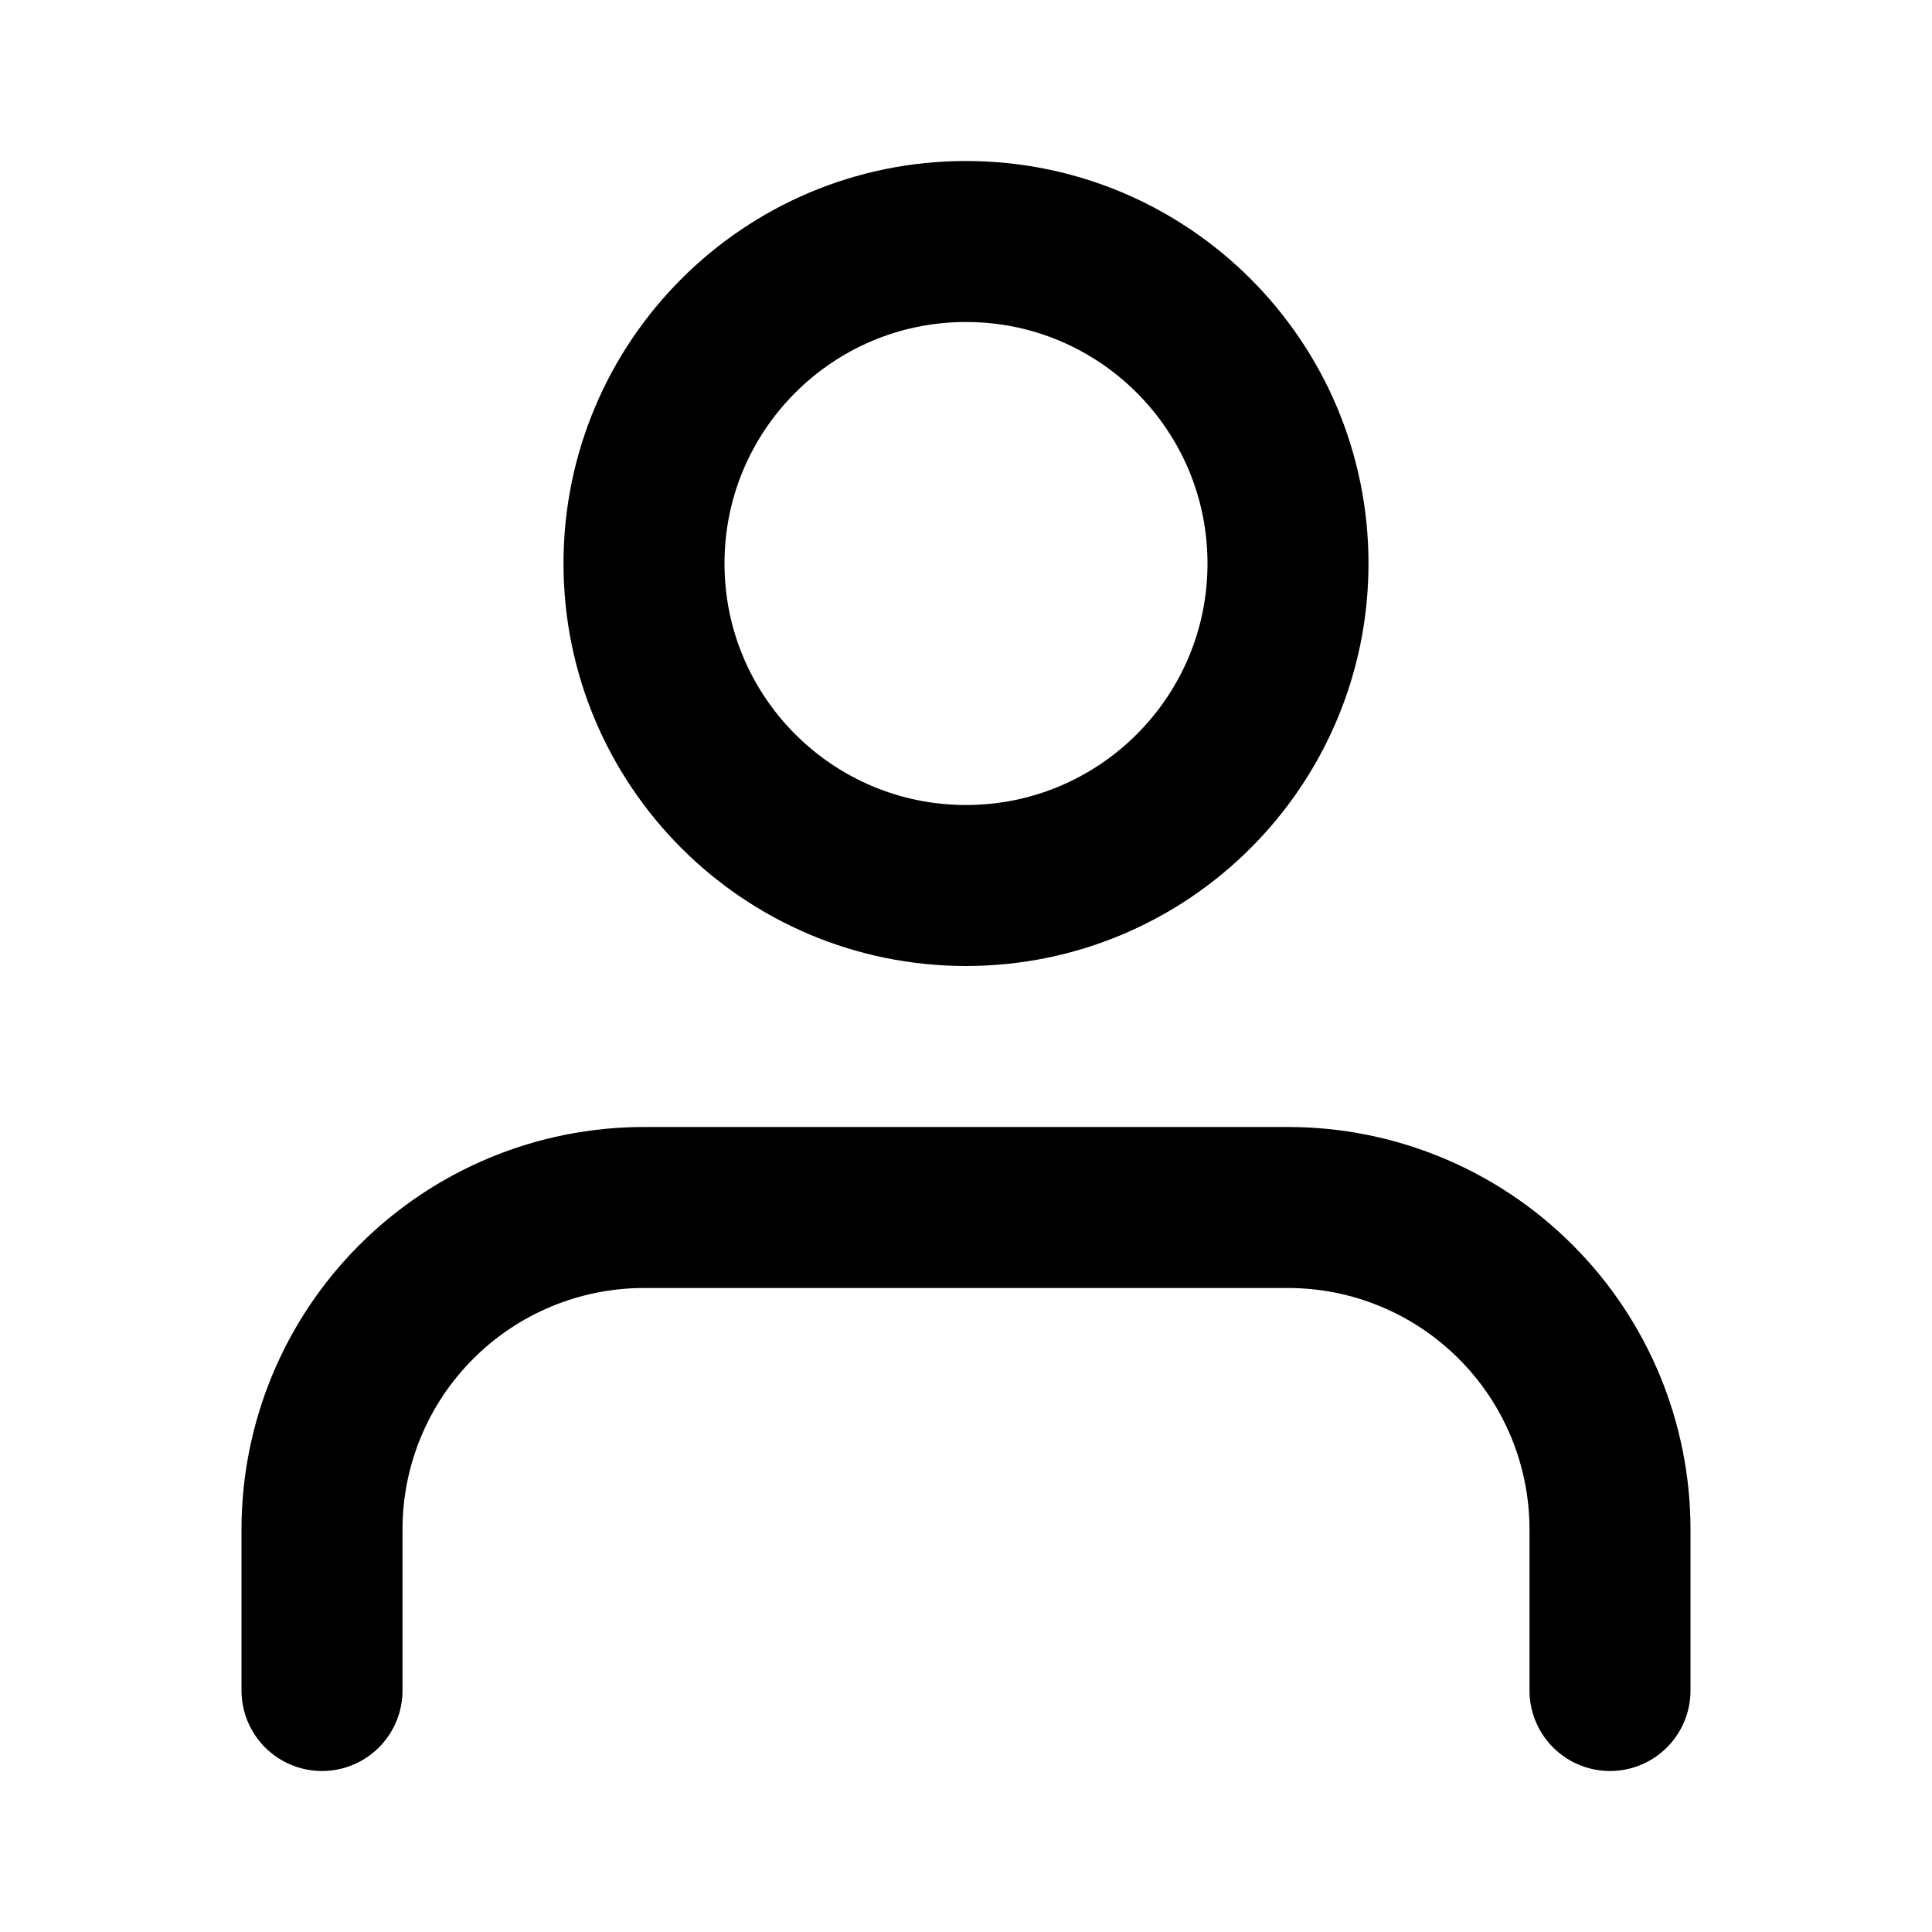
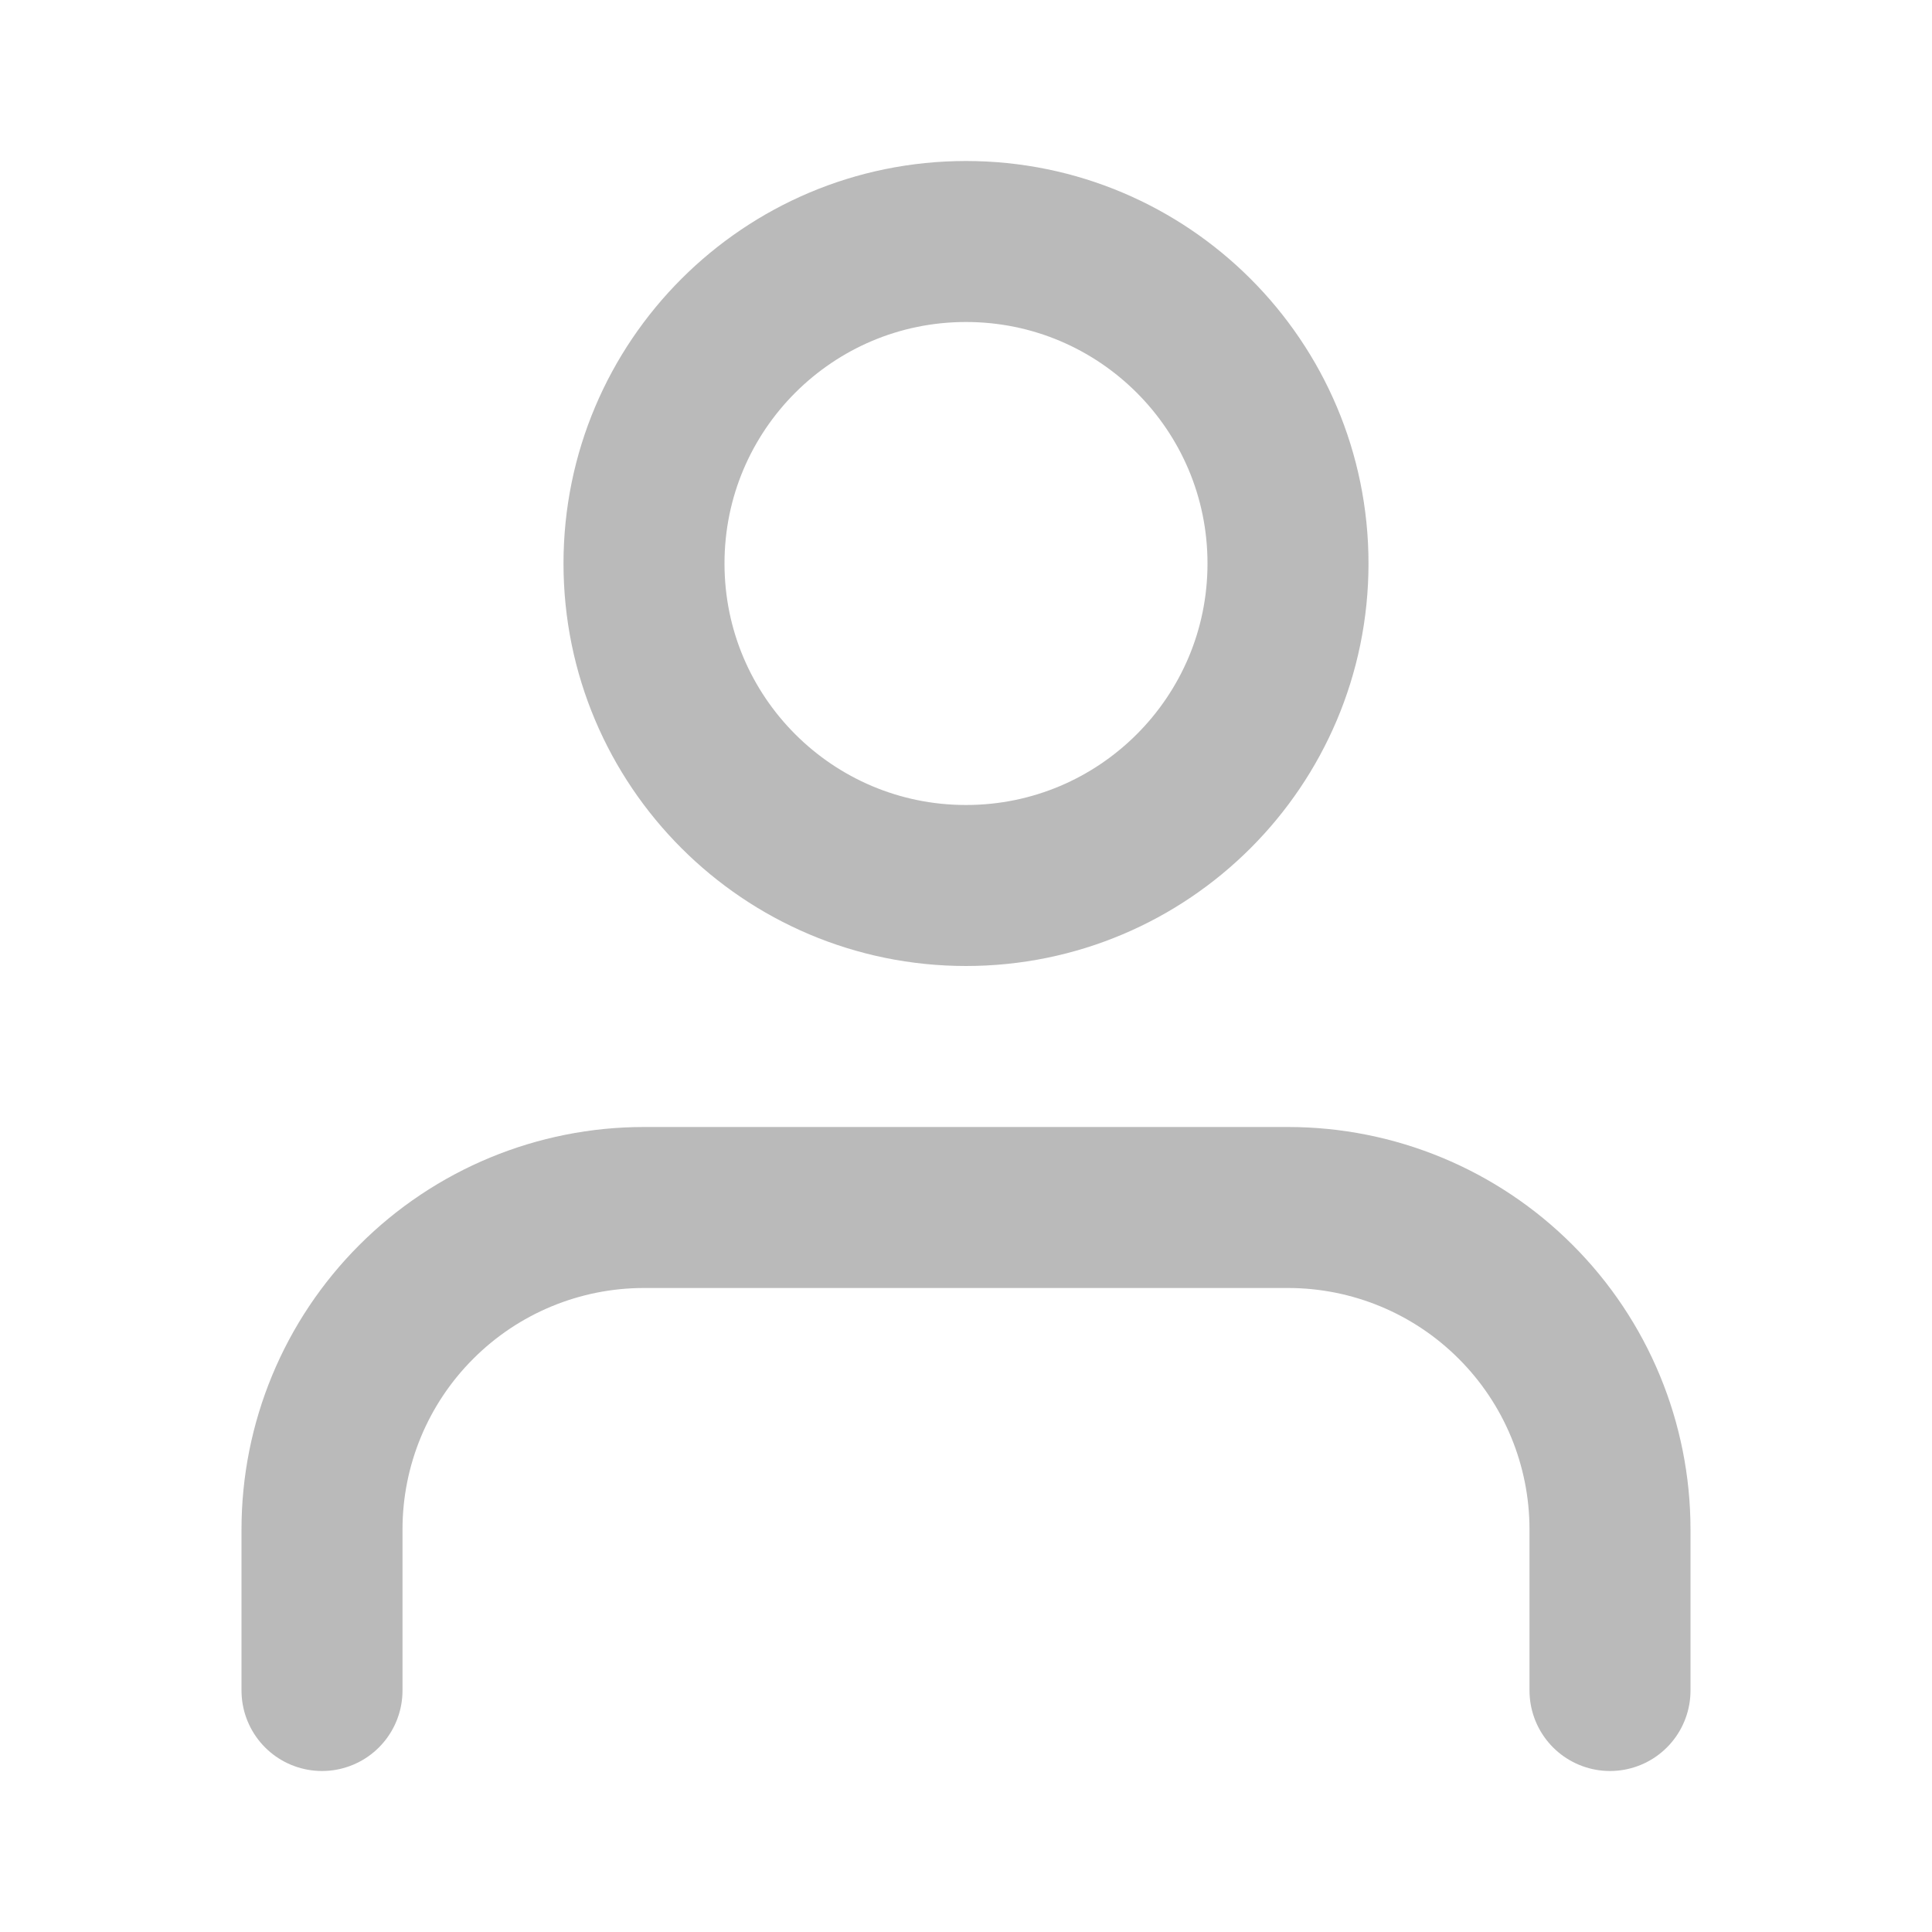
<svg xmlns="http://www.w3.org/2000/svg" width="24" height="24" viewBox="0 0 24 24" fill="none">
-   <path d="M20 21V19C20 17.939 19.579 16.922 18.828 16.172C18.078 15.421 17.061 15 16 15H8C6.939 15 5.922 15.421 5.172 16.172C4.421 16.922 4 17.939 4 19V21M16 7C16 9.209 14.209 11 12 11C9.791 11 8 9.209 8 7C8 4.791 9.791 3 12 3C14.209 3 16 4.791 16 7Z" stroke="black" stroke-width="2" stroke-linecap="round" stroke-linejoin="round" />
+   <path d="M20 21V19C20 17.939 19.579 16.922 18.828 16.172C18.078 15.421 17.061 15 16 15H8C6.939 15 5.922 15.421 5.172 16.172C4.421 16.922 4 17.939 4 19V21M16 7C16 9.209 14.209 11 12 11C9.791 11 8 9.209 8 7C8 4.791 9.791 3 12 3C14.209 3 16 4.791 16 7Z" stroke="#BABABA" stroke-width="2" stroke-linecap="round" stroke-linejoin="round" />
</svg>
